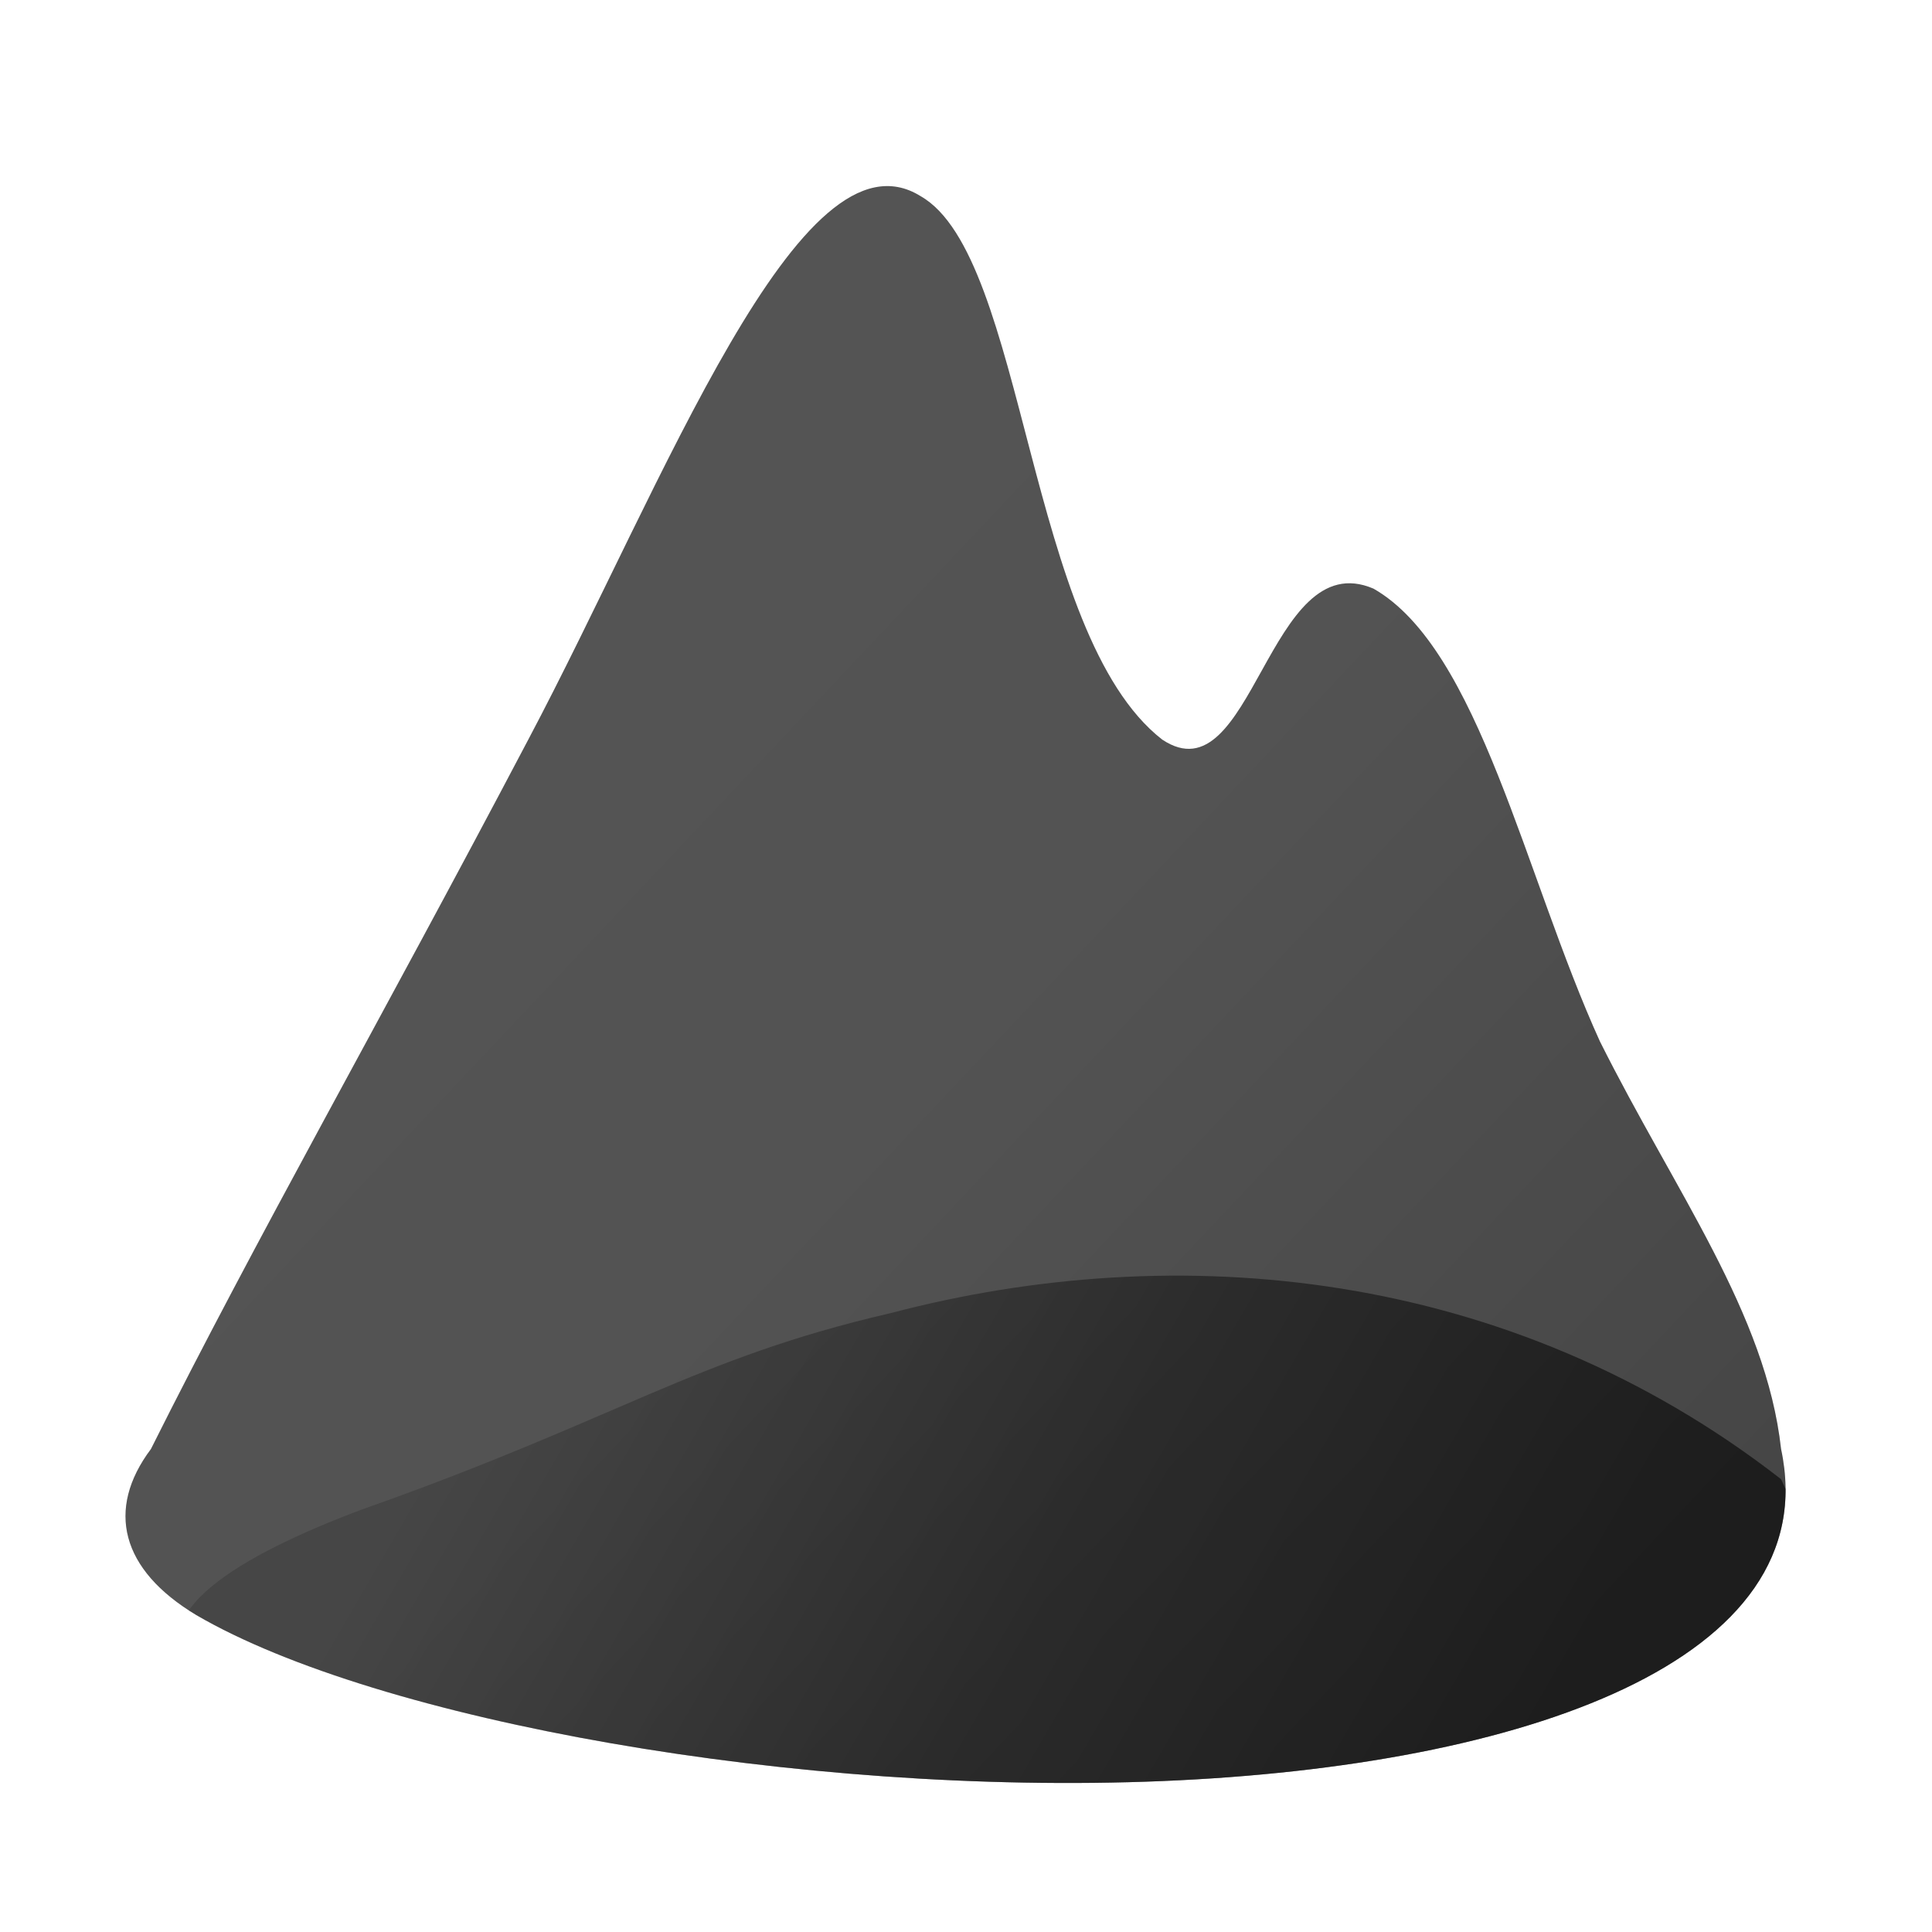
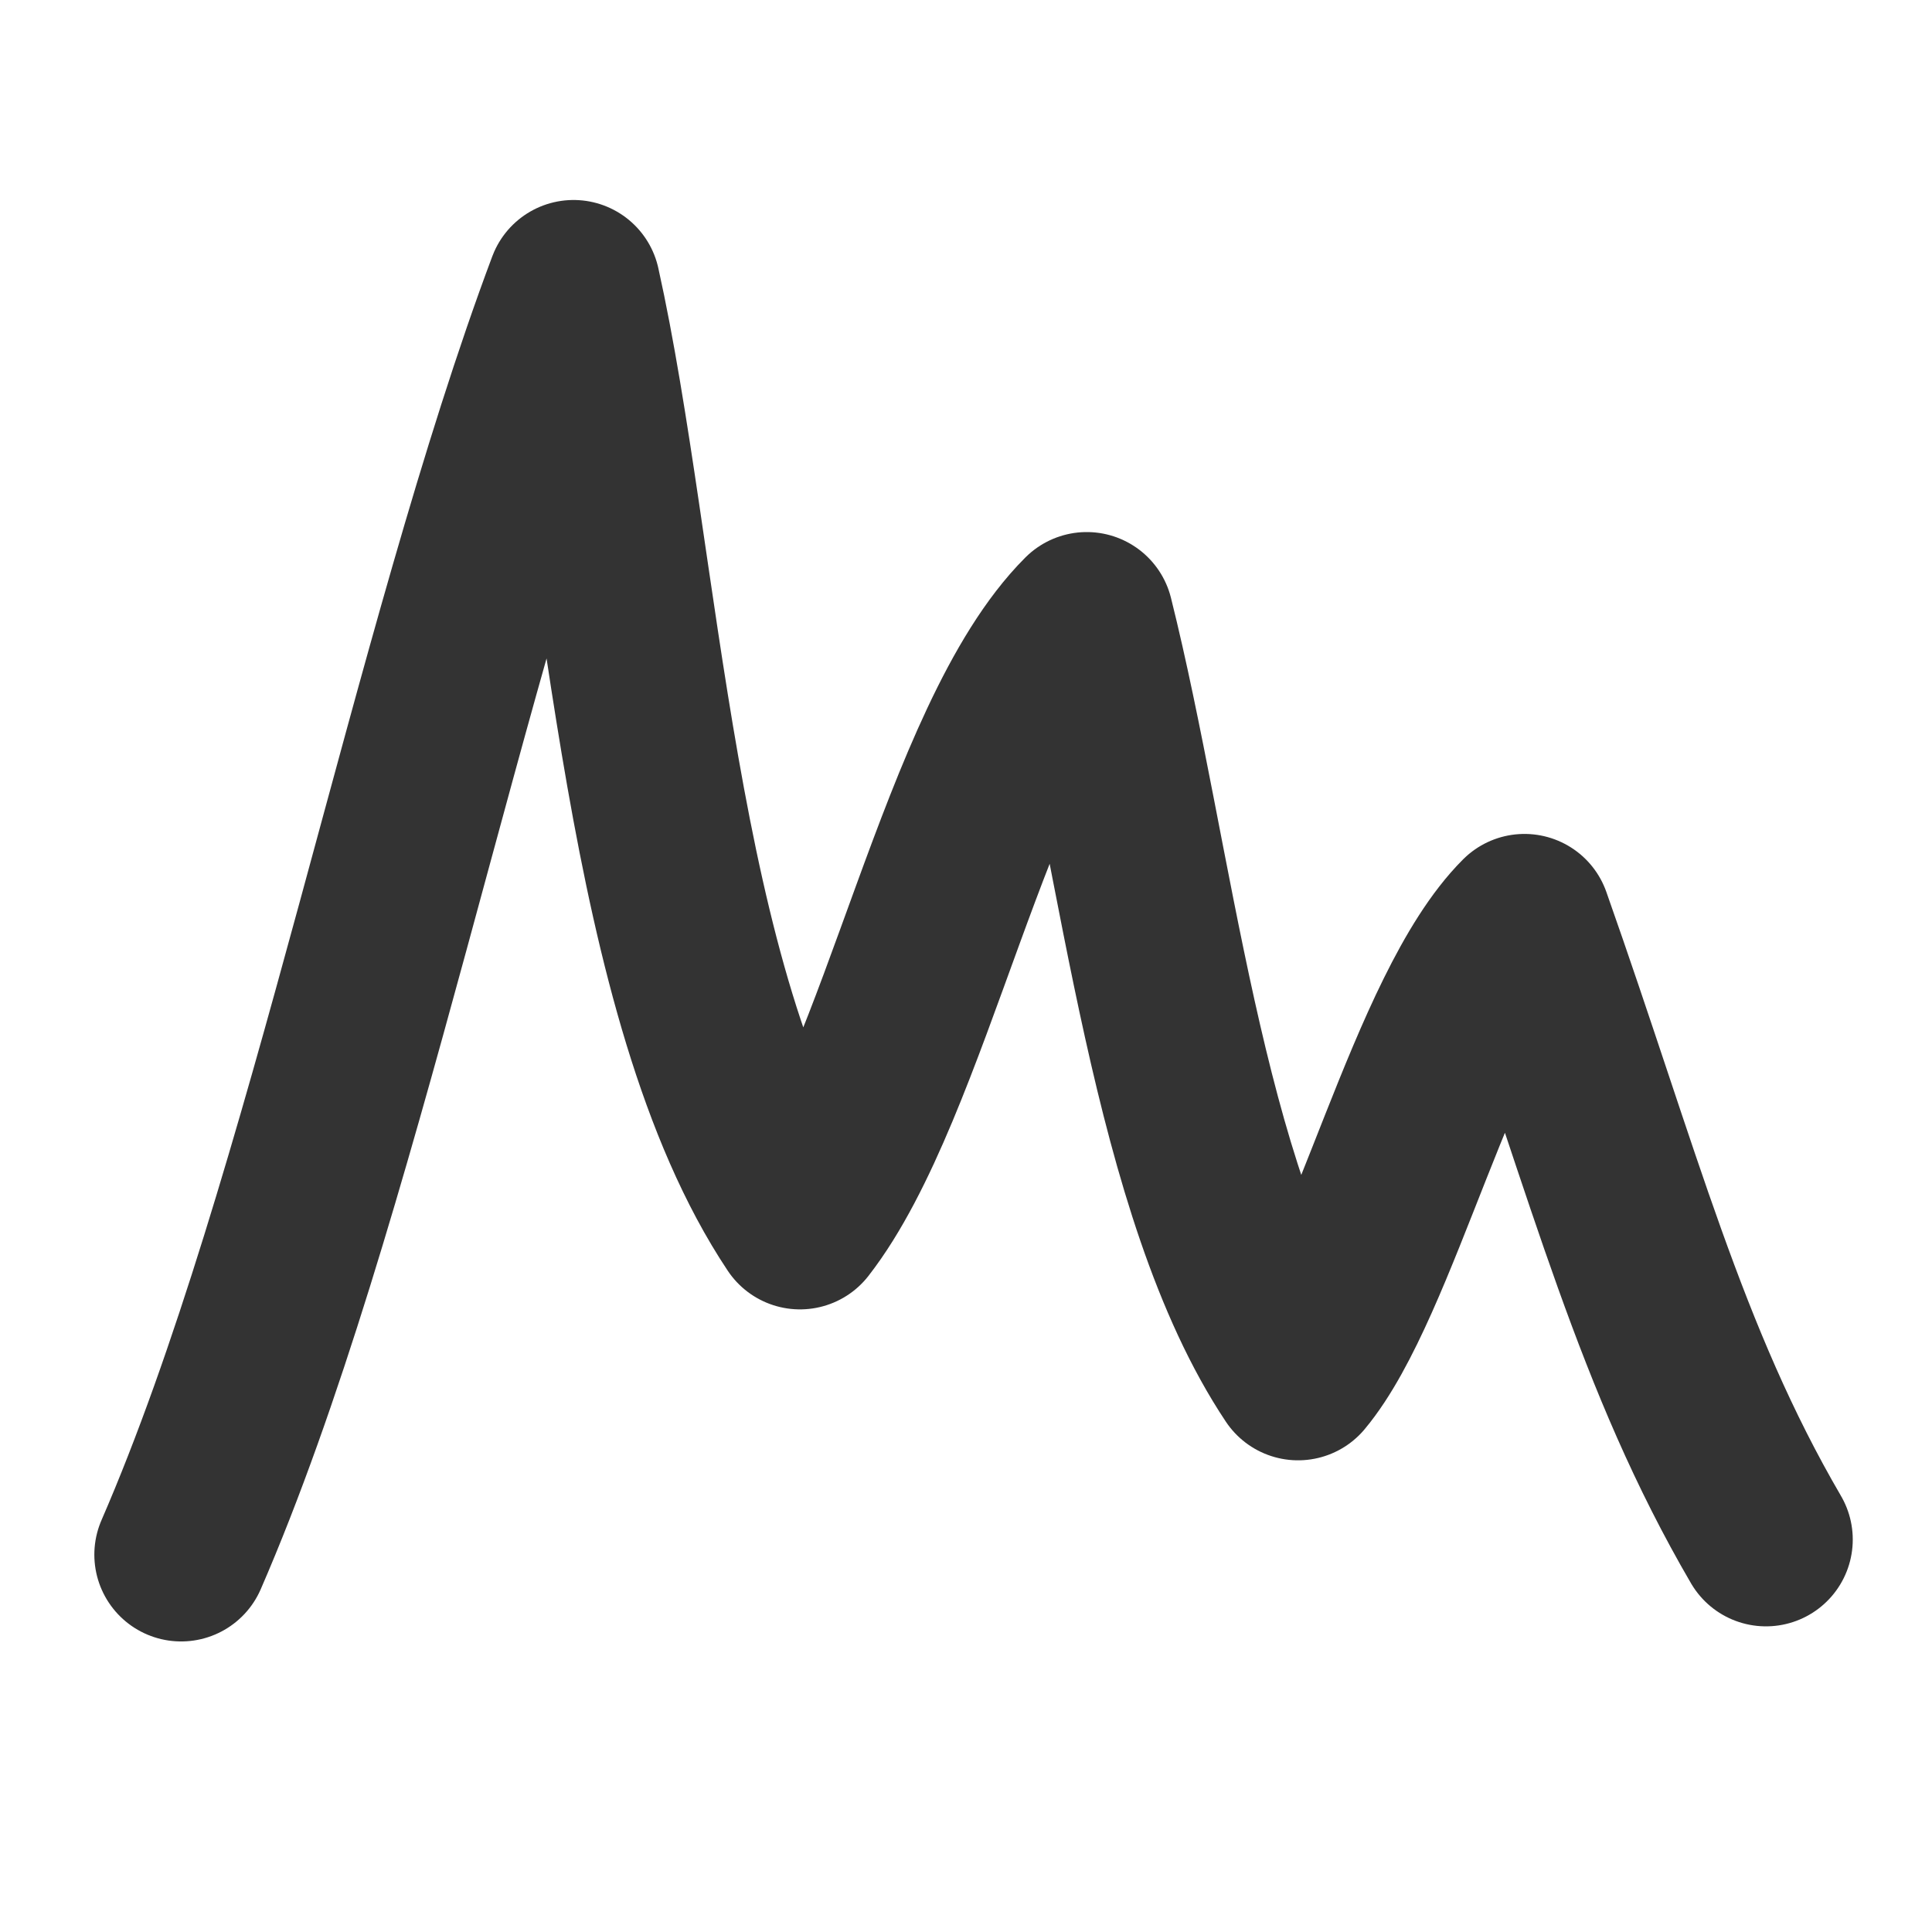
- <svg xmlns="http://www.w3.org/2000/svg" viewBox="0 0 128 128" fill="#555555">
-   <defs>
-     <linearGradient id="broad-foot-light" x1="20" y1="30" x2="106" y2="111" gradientUnits="userSpaceOnUse">
-       <stop stop-color="#000000" stop-opacity="0" />
-       <stop offset=".52" stop-color="#000000" stop-opacity=".03" />
-       <stop offset="1" stop-color="#000000" stop-opacity=".18" />
-     </linearGradient>
-     <linearGradient id="broad-foot-shadow" x1="50" y1="60" x2="112" y2="96" gradientUnits="userSpaceOnUse">
-       <stop stop-color="#000000" stop-opacity=".16" />
-       <stop offset=".55" stop-color="#000000" stop-opacity=".44" />
-       <stop offset="1" stop-color="#000000" stop-opacity=".58" />
-     </linearGradient>
-     <clipPath id="broad-foot-outline">
-       <path d="M10 96C17 82 25 68 35 49C44 32 53 8 61 13C68 17 68 42 77 49C83 53 84 36 91 39C98 43 101 58 106 69C111 79 117 87 118 96C121 110 101 117 77 118C53 119 25 114 13 107C8 104 7 100 10 96Z" />
-     </clipPath>
-   </defs>
-   <path d="M10 96C17 82 25 68 35 49C44 32 53 8 61 13C68 17 68 42 77 49C83 53 84 36 91 39C98 43 101 58 106 69C111 79 117 87 118 96C121 110 101 117 77 118C53 119 25 114 13 107C8 104 7 100 10 96Z" />
-   <path fill="url(#broad-foot-light)" d="M10 96C17 82 25 68 35 49C44 32 53 8 61 13C68 17 68 42 77 49C83 53 84 36 91 39C98 43 101 58 106 69C111 79 117 87 118 96C121 110 101 117 77 118C53 119 25 114 13 107C8 104 7 100 10 96Z" />
-   <path clip-path="url(#broad-foot-outline)" fill="url(#broad-foot-shadow)" d="M24 100C41 94 46 90 59 87C78 82 100 84 118 98L135 135H-5L13 111C9 107 16 103 24 100Z" />
+ <svg xmlns="http://www.w3.org/2000/svg" width="128" height="128" viewBox="0 0 128 128" role="img">
+   <path d="M12 103C22 80 29 43 38 19C42 37 43 66 53 81C60 72 64 49 72 41C76 57 78 79 86 91C91 85 95 67 101 61C107 78 110 90 117 102" fill="none" stroke="#333333" stroke-width="11.5" stroke-linecap="round" stroke-linejoin="round" />
</svg>
